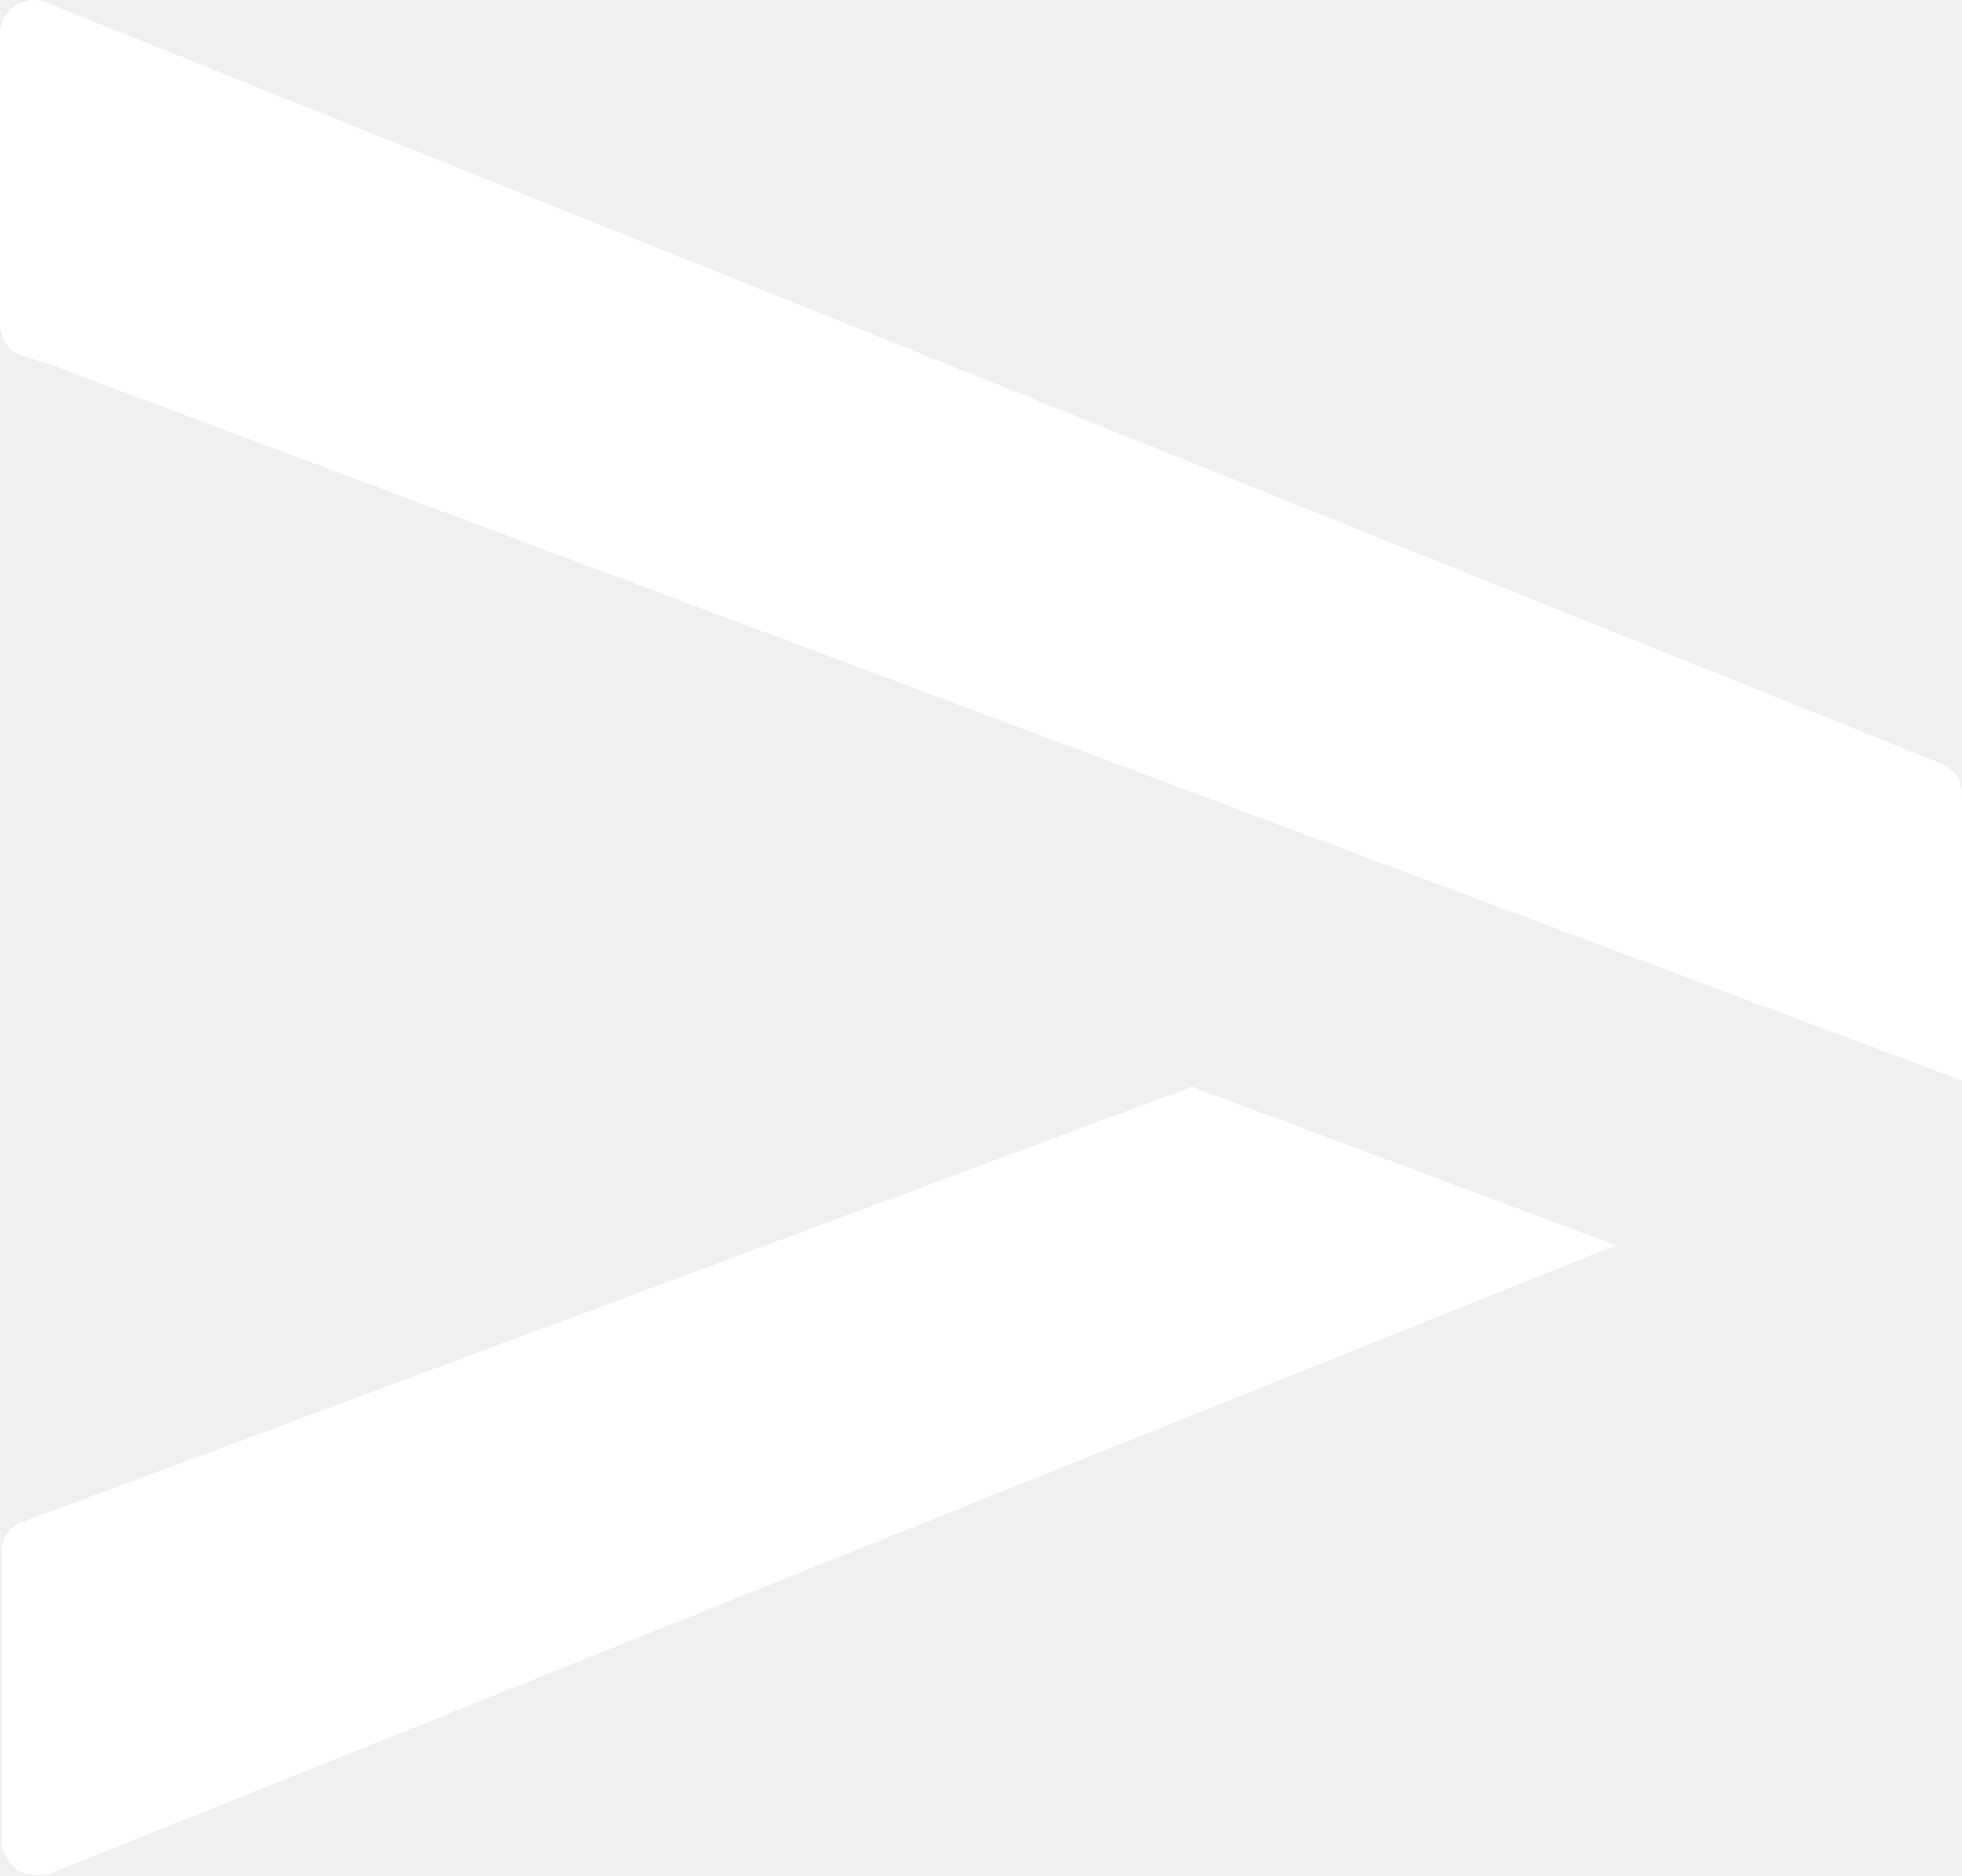
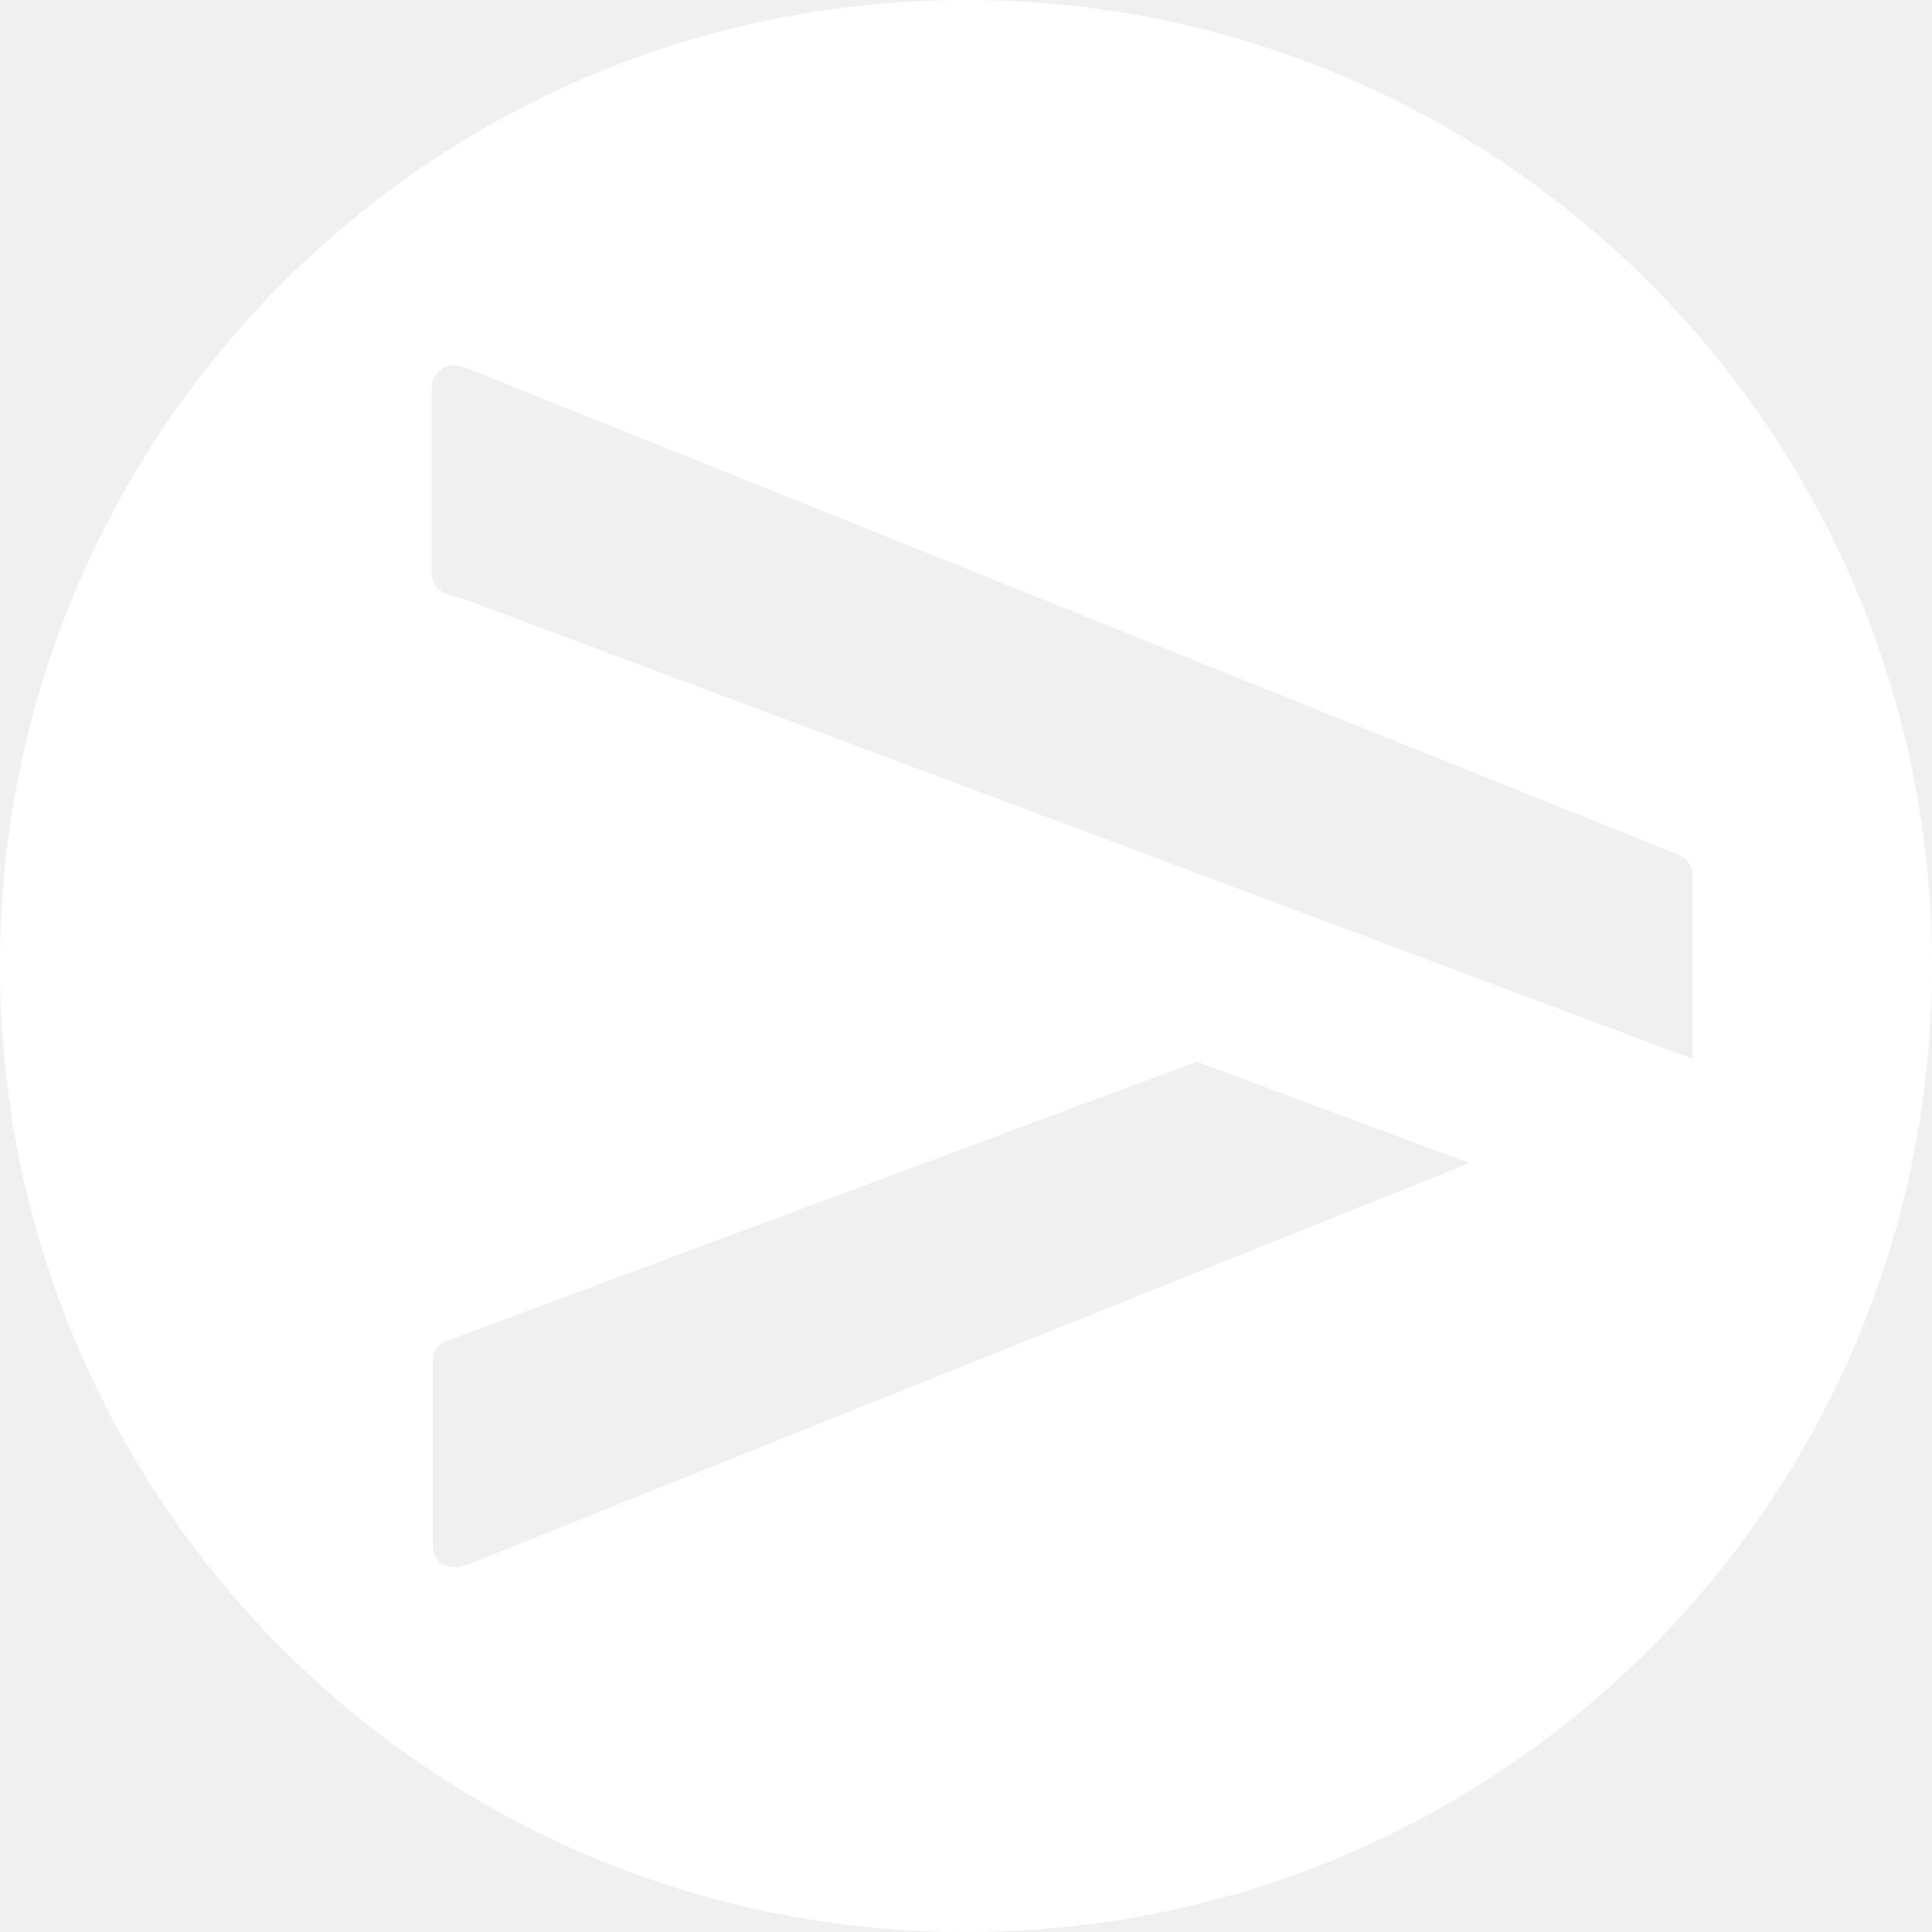
- <svg xmlns="http://www.w3.org/2000/svg" id="Capa_2" data-name="Capa 2" viewBox="0 0 95.3 91.11">
+ <svg xmlns="http://www.w3.org/2000/svg" id="Capa_1" data-name="Capa 1" viewBox="0 0 20 20">
  <defs>
    <style>
      .cls-1 {
        fill: #fff;
      }
    </style>
  </defs>
-   <g id="Capa_2-2" data-name="Capa 2">
-     <path class="cls-1" d="m2.4,17.7h0l-1.3-.4C.5,17.1,0,16.5,0,15.8V1.6C0,1.1.3.6.7.3,1.1,0,1.7-.1,2.2.1l92.1,37c.6.2,1,.8,1,1.5v13.9S2.4,17.7,2.4,17.7ZM.8,90.8c-.4-.3-.7-.8-.7-1.3v-14.1c0-.7.4-1.3,1.1-1.5l56.7-21.1,20.6,7.7L2.5,91c-.7.2-1.3.1-1.7-.2Z" />
-   </g>
+   <path class="cls-1" d="m20,10C20,4.47,15.53,0,10,0S0,4.47,0,10s4.47,10,10,10,10-4.47,10-10Zm-15.2-3.8h0l-.18-.05c-.08-.03-.15-.11-.15-.21v-1.94c0-.07.04-.14.1-.18s.14-.05.21-.03l12.6,5.06c.08.03.14.11.14.21v1.9S4.8,6.2,4.8,6.2Zm-.22,10c-.05-.04-.1-.11-.1-.18v-1.93c0-.1.05-.18.15-.21l7.76-2.89,2.82,1.05-10.4,4.17c-.1.03-.18.01-.23-.03Z" />
</svg>
